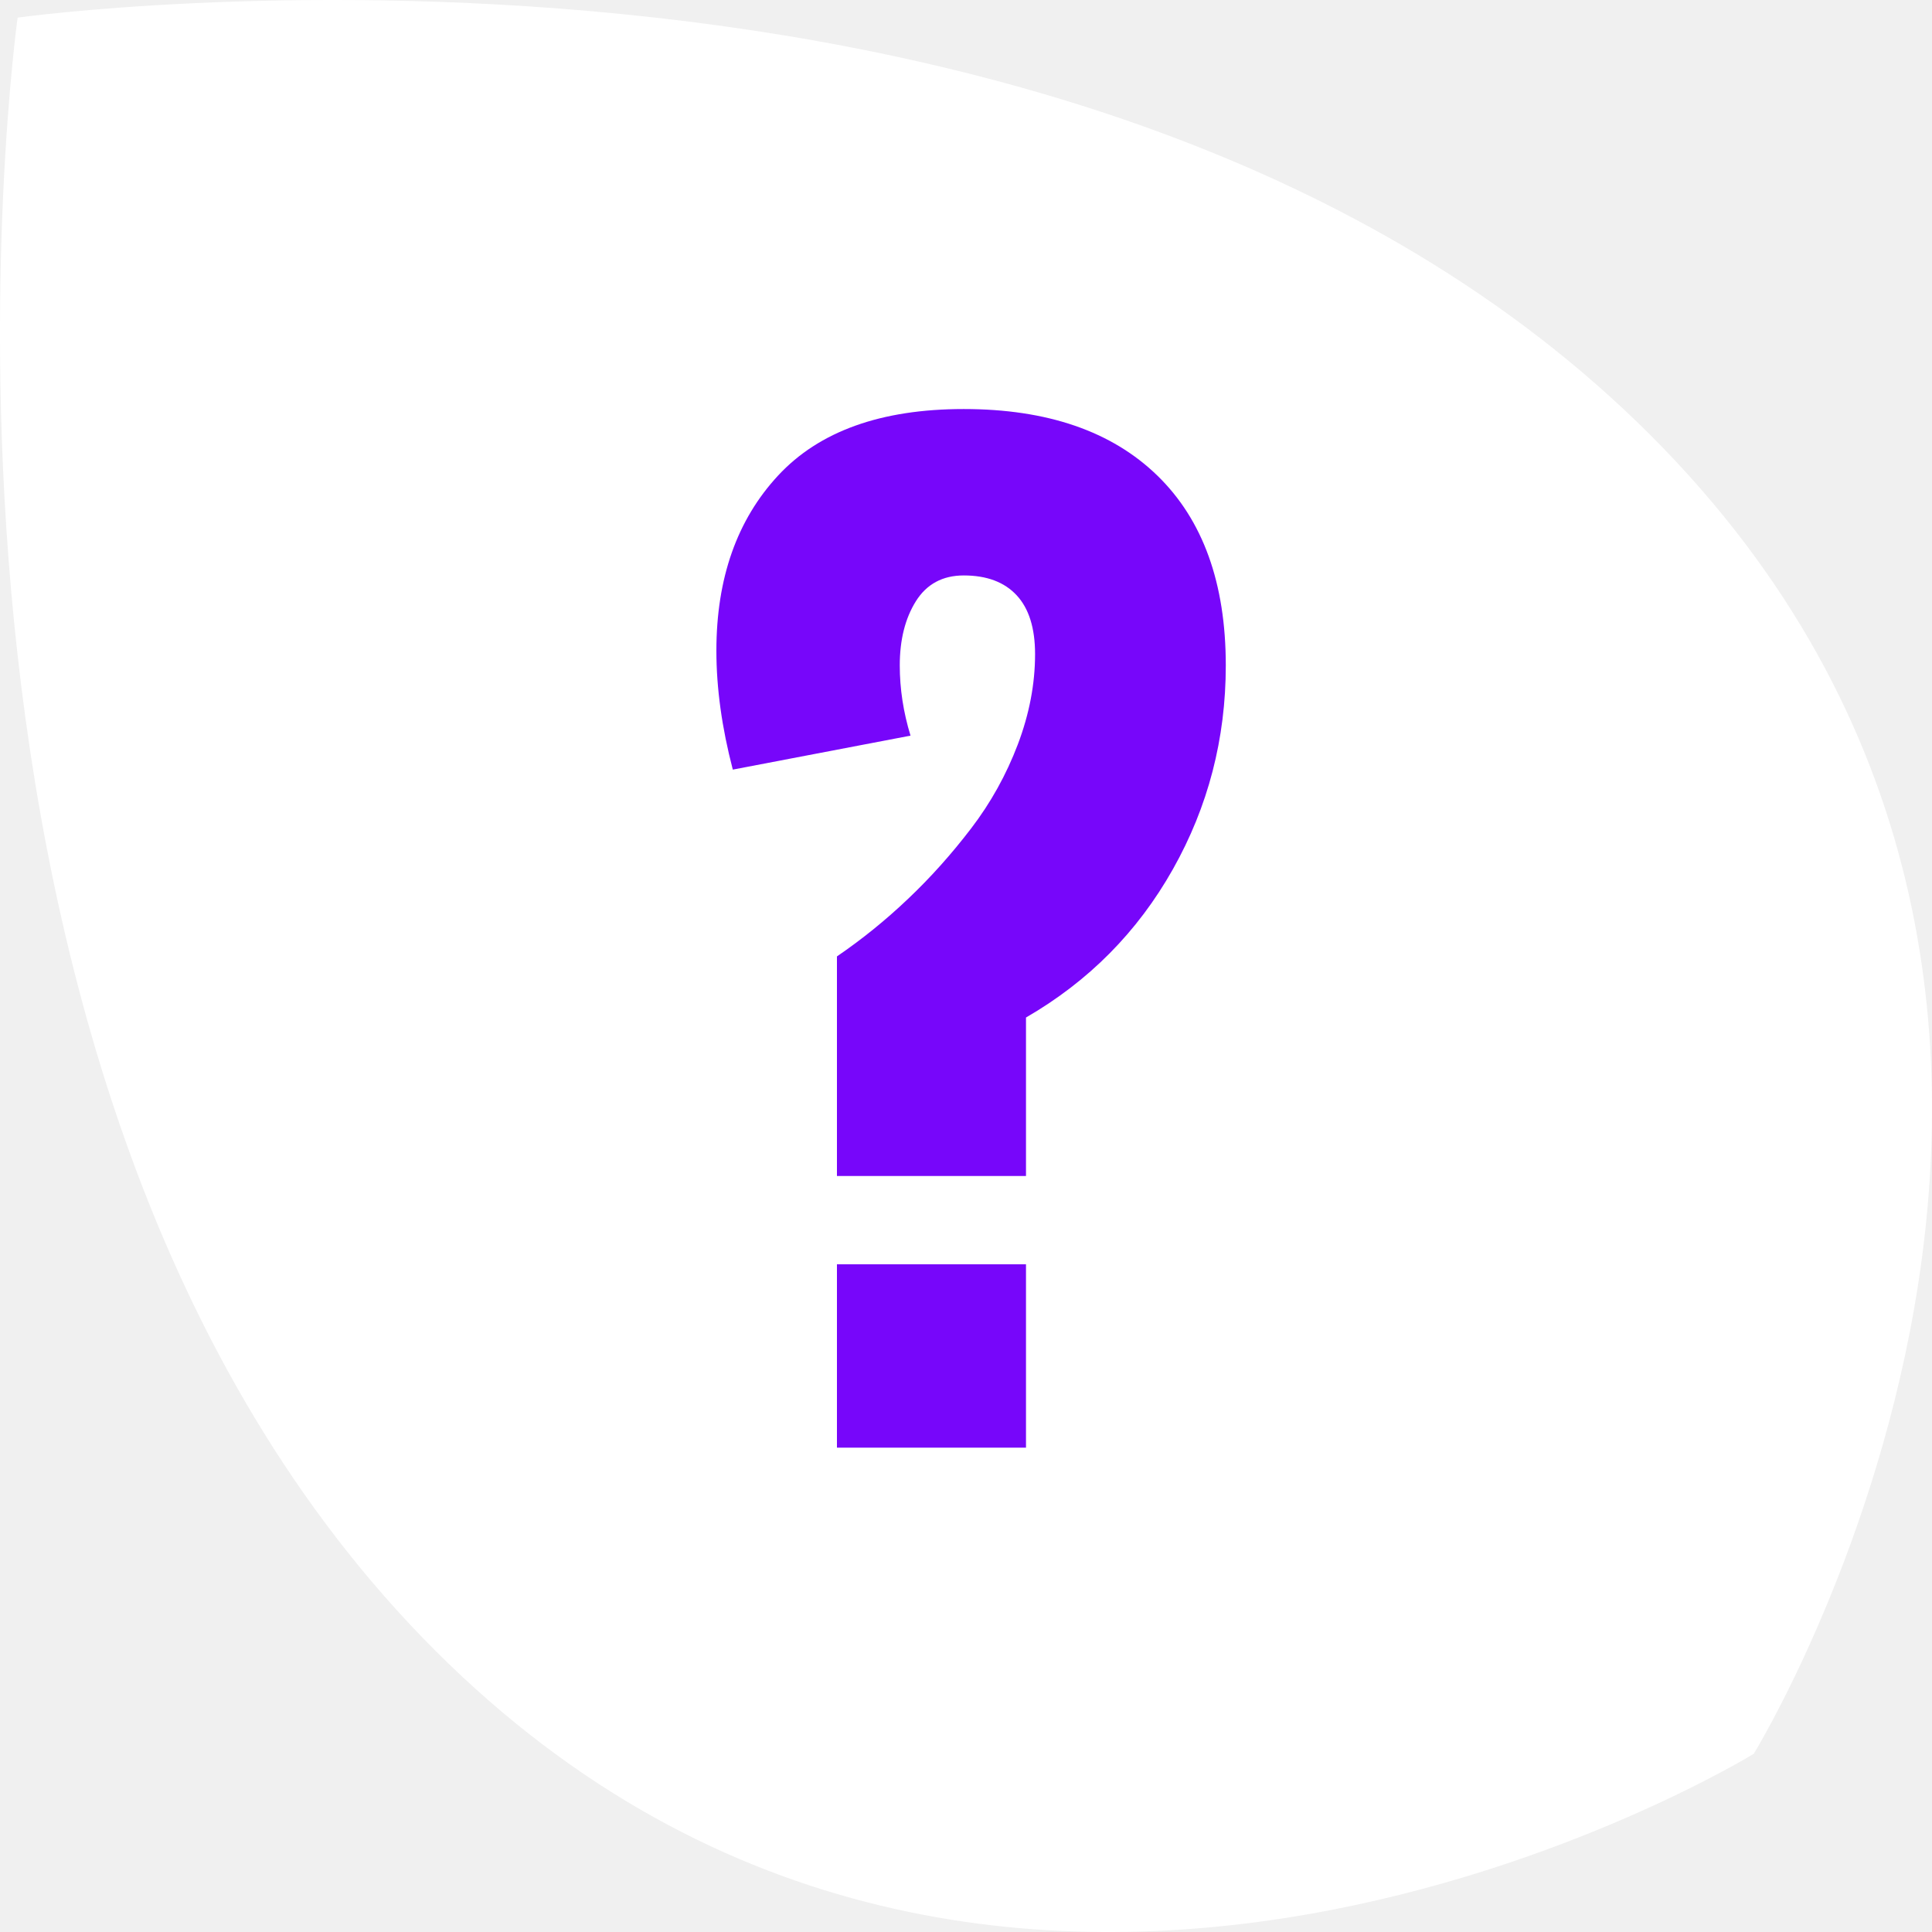
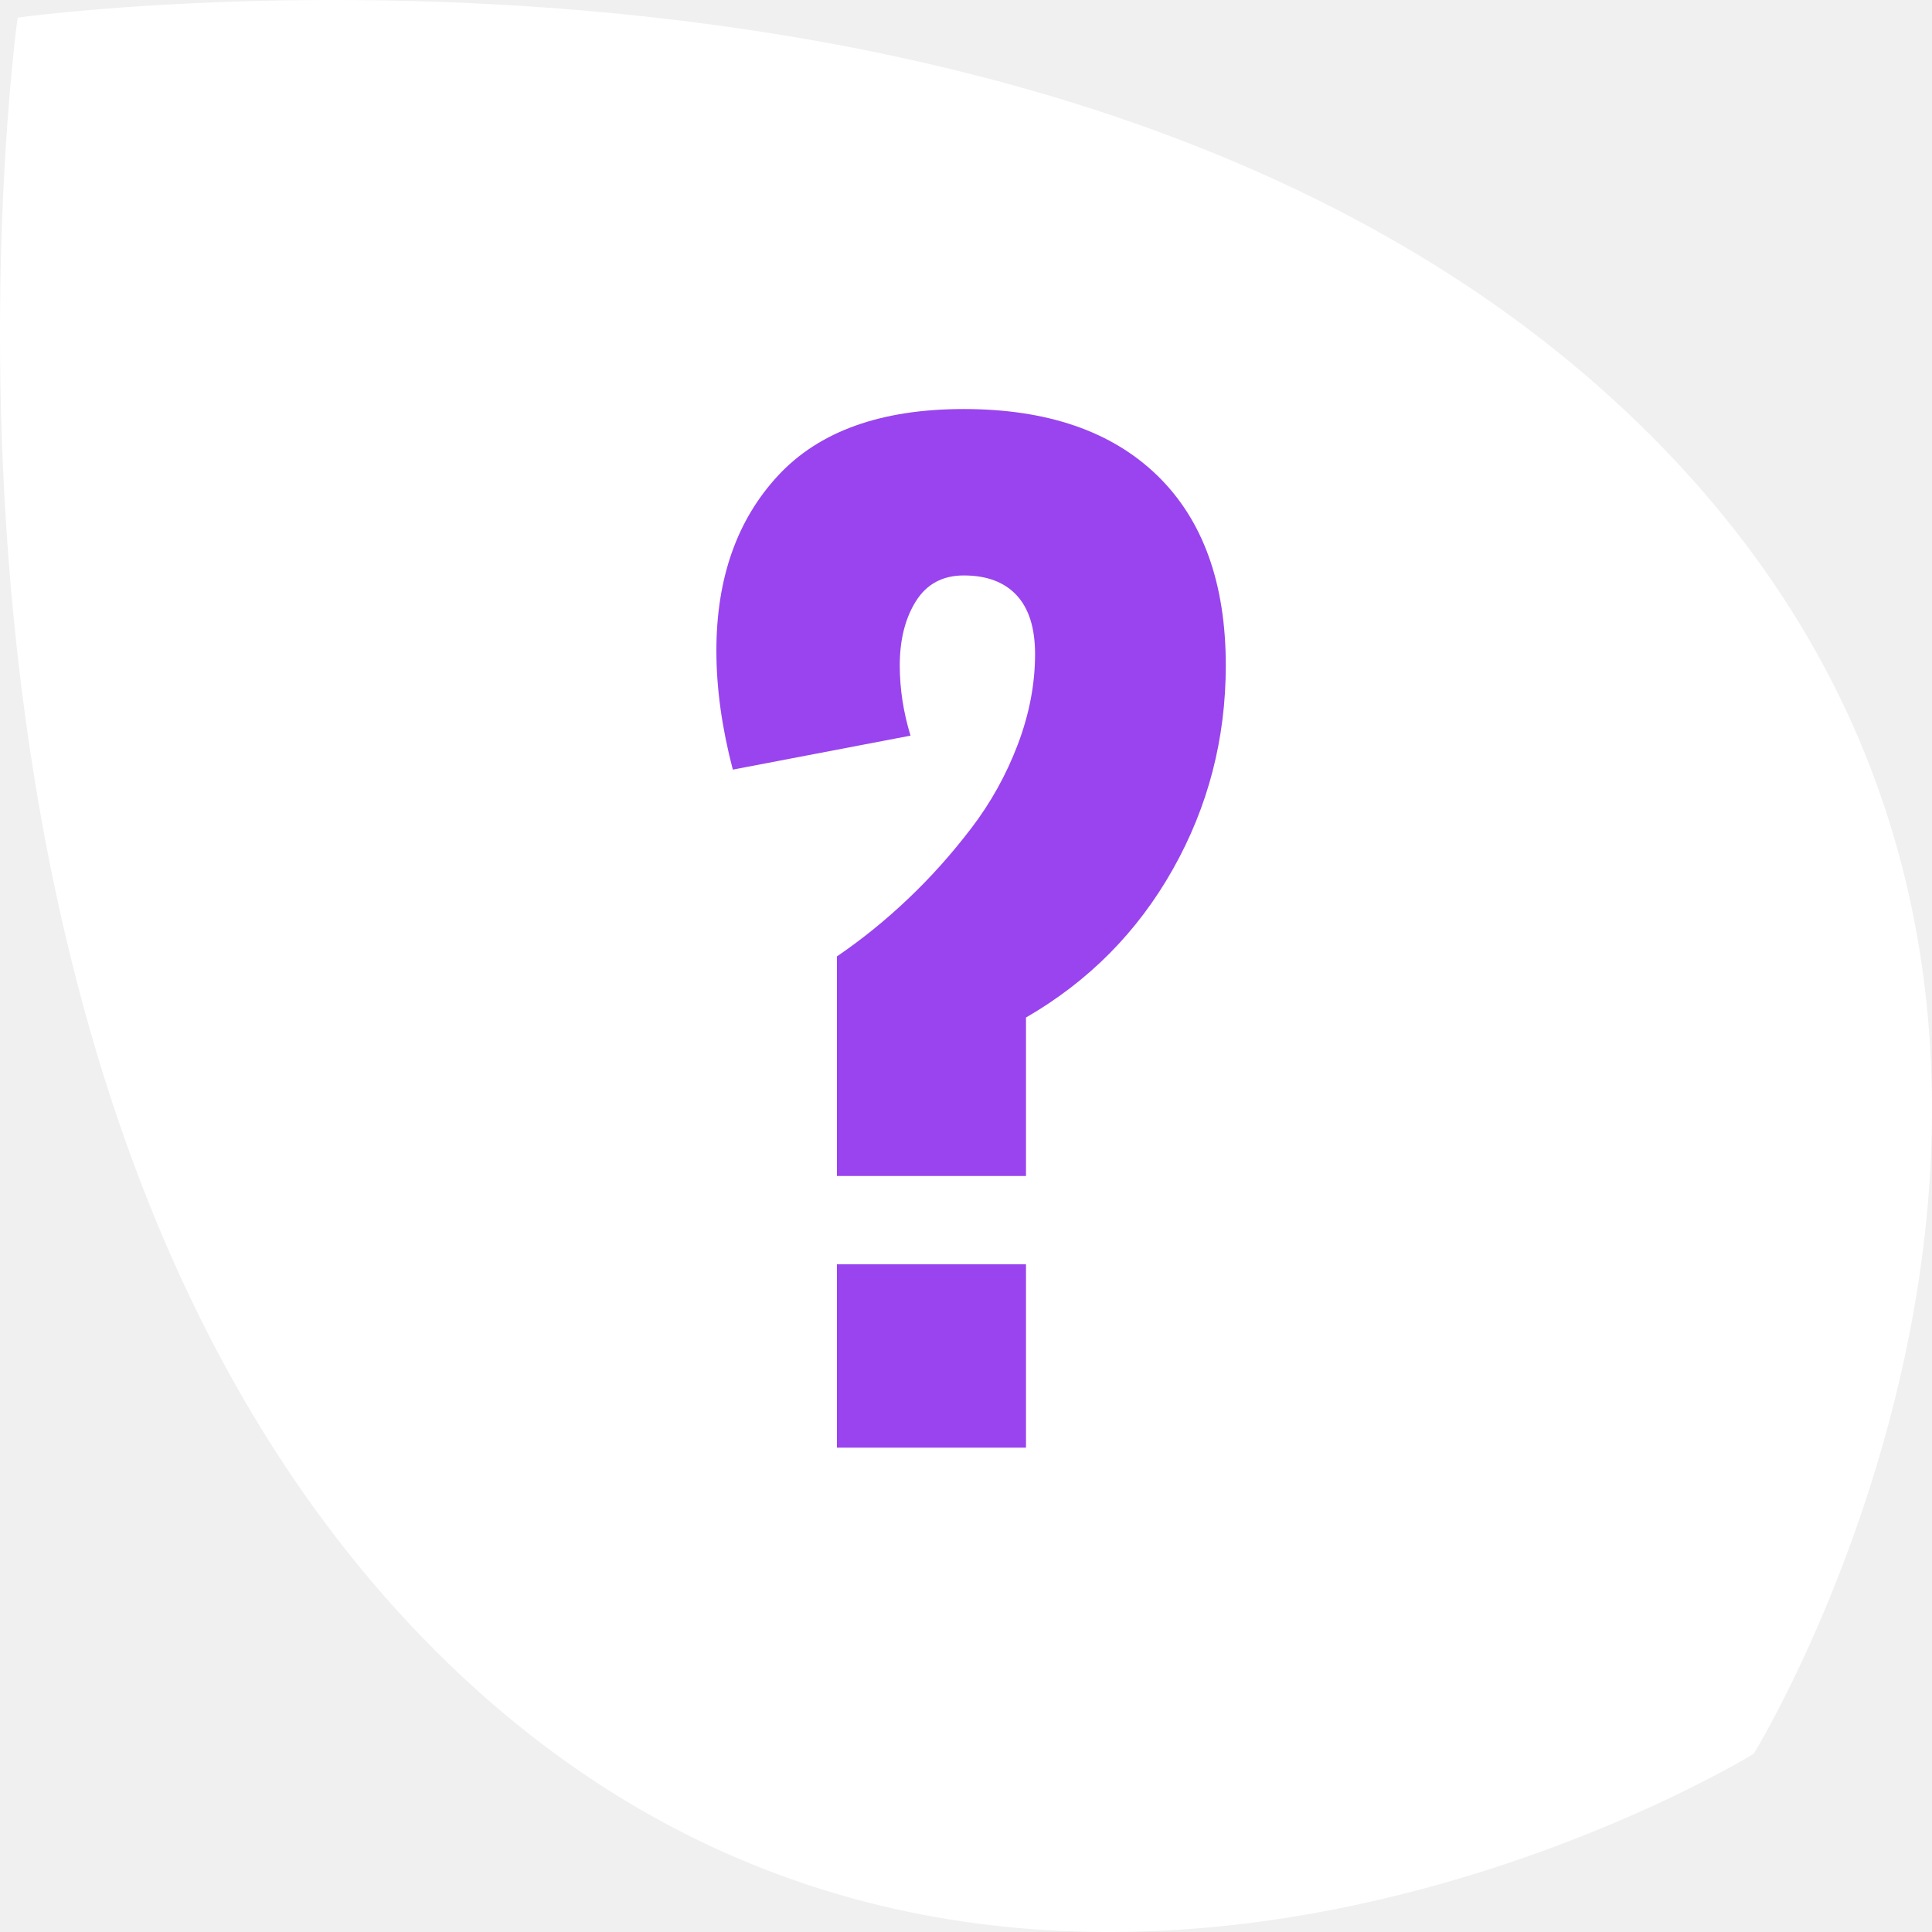
<svg xmlns="http://www.w3.org/2000/svg" xmlns:xlink="http://www.w3.org/1999/xlink" width="60px" height="60px" viewBox="0 0 60 60" version="1.1">
  <defs>
    <polygon id="path-1" points="0 60 60 60 60 0 0 0" />
  </defs>
  <g id="Page-1" stroke="none" stroke-width="1" fill="none" fill-rule="evenodd">
    <g id="Artboard-1">
      <g id="Page-1">
        <g id="Group-3" fill="#FFFFFF">
          <path d="M13.514,51.257 C31.098,68.841 54.465,54.465 54.465,54.465 C54.465,54.465 68.84,31.098 51.257,13.514 C33.673,-4.069 0.547,0.547 0.547,0.547 C0.547,0.547 -4.07,33.672 13.514,51.257" id="Fill-1" />
        </g>
        <mask id="mask-2" fill="white">
          <use xlink:href="#path-1" />
        </mask>
        <g id="Clip-5" />
-         <path d="M25.992,44.959 L31.863,44.959 L31.863,39.264 L25.992,39.264 L25.992,44.959 Z M25.992,36.522 L25.992,29.702 C26.766,29.174 27.501,28.58 28.198,27.917 C28.896,27.256 29.549,26.526 30.158,25.729 C30.768,24.932 31.251,24.062 31.609,23.119 C31.966,22.176 32.145,21.241 32.145,20.315 C32.145,19.506 31.954,18.897 31.573,18.487 C31.193,18.077 30.645,17.871 29.93,17.871 C29.274,17.871 28.778,18.139 28.444,18.671 C28.11,19.205 27.943,19.87 27.943,20.666 C27.943,21.393 28.055,22.12 28.277,22.846 L22.758,23.901 C22.418,22.6 22.248,21.37 22.248,20.209 C22.248,17.959 22.887,16.146 24.164,14.769 C25.442,13.392 27.363,12.703 29.93,12.703 C32.52,12.703 34.524,13.392 35.942,14.769 C37.359,16.146 38.068,18.112 38.068,20.666 C38.068,22.94 37.521,25.05 36.425,26.995 C35.329,28.94 33.809,30.475 31.863,31.6 L31.863,36.522 L25.992,36.522 Z" id="Fill-4" fill="#7706FA" mask="url(#mask-2)" />
+         <path d="M25.992,44.959 L31.863,44.959 L31.863,39.264 L25.992,39.264 L25.992,44.959 Z M25.992,36.522 L25.992,29.702 C26.766,29.174 27.501,28.58 28.198,27.917 C28.896,27.256 29.549,26.526 30.158,25.729 C30.768,24.932 31.251,24.062 31.609,23.119 C31.966,22.176 32.145,21.241 32.145,20.315 C32.145,19.506 31.954,18.897 31.573,18.487 C31.193,18.077 30.645,17.871 29.93,17.871 C29.274,17.871 28.778,18.139 28.444,18.671 C28.11,19.205 27.943,19.87 27.943,20.666 C27.943,21.393 28.055,22.12 28.277,22.846 L22.758,23.901 C22.418,22.6 22.248,21.37 22.248,20.209 C22.248,17.959 22.887,16.146 24.164,14.769 C25.442,13.392 27.363,12.703 29.93,12.703 C32.52,12.703 34.524,13.392 35.942,14.769 C37.359,16.146 38.068,18.112 38.068,20.666 C38.068,22.94 37.521,25.05 36.425,26.995 C35.329,28.94 33.809,30.475 31.863,31.6 L31.863,36.522 L25.992,36.522 Z" id="Fill-4" fill="#9944EE" mask="url(#mask-2)" />
      </g>
    </g>
  </g>
</svg>
